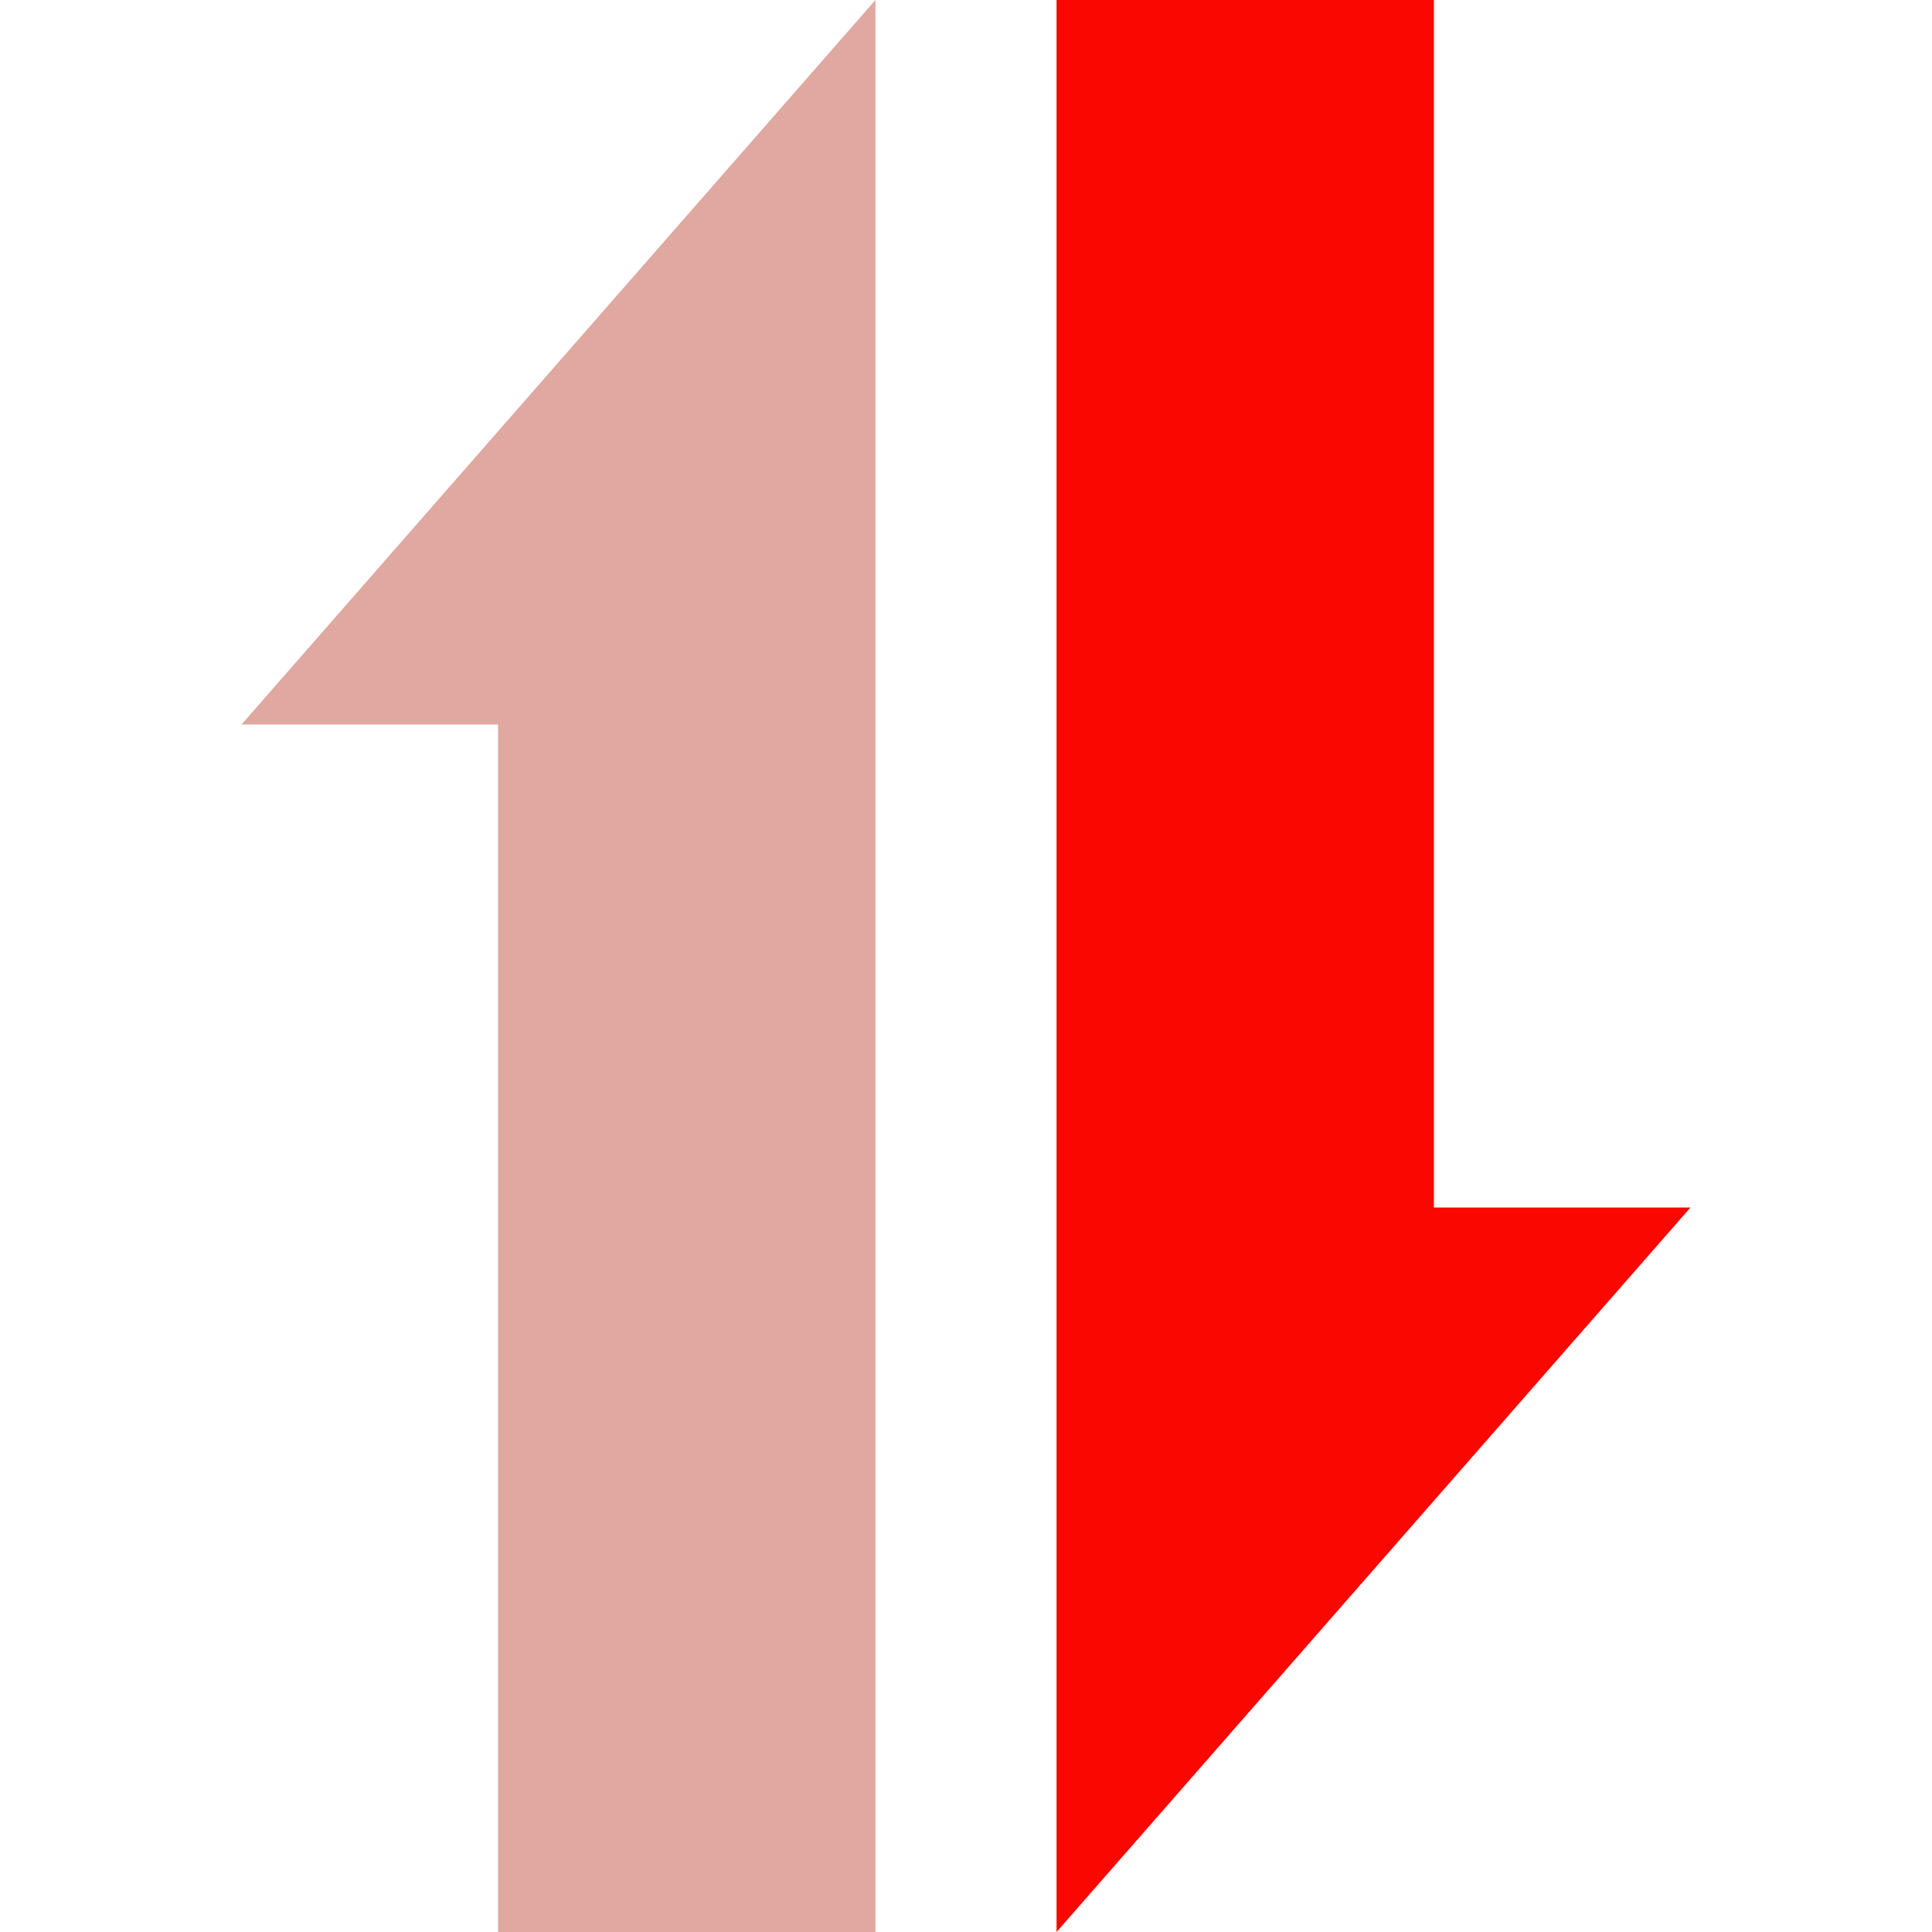
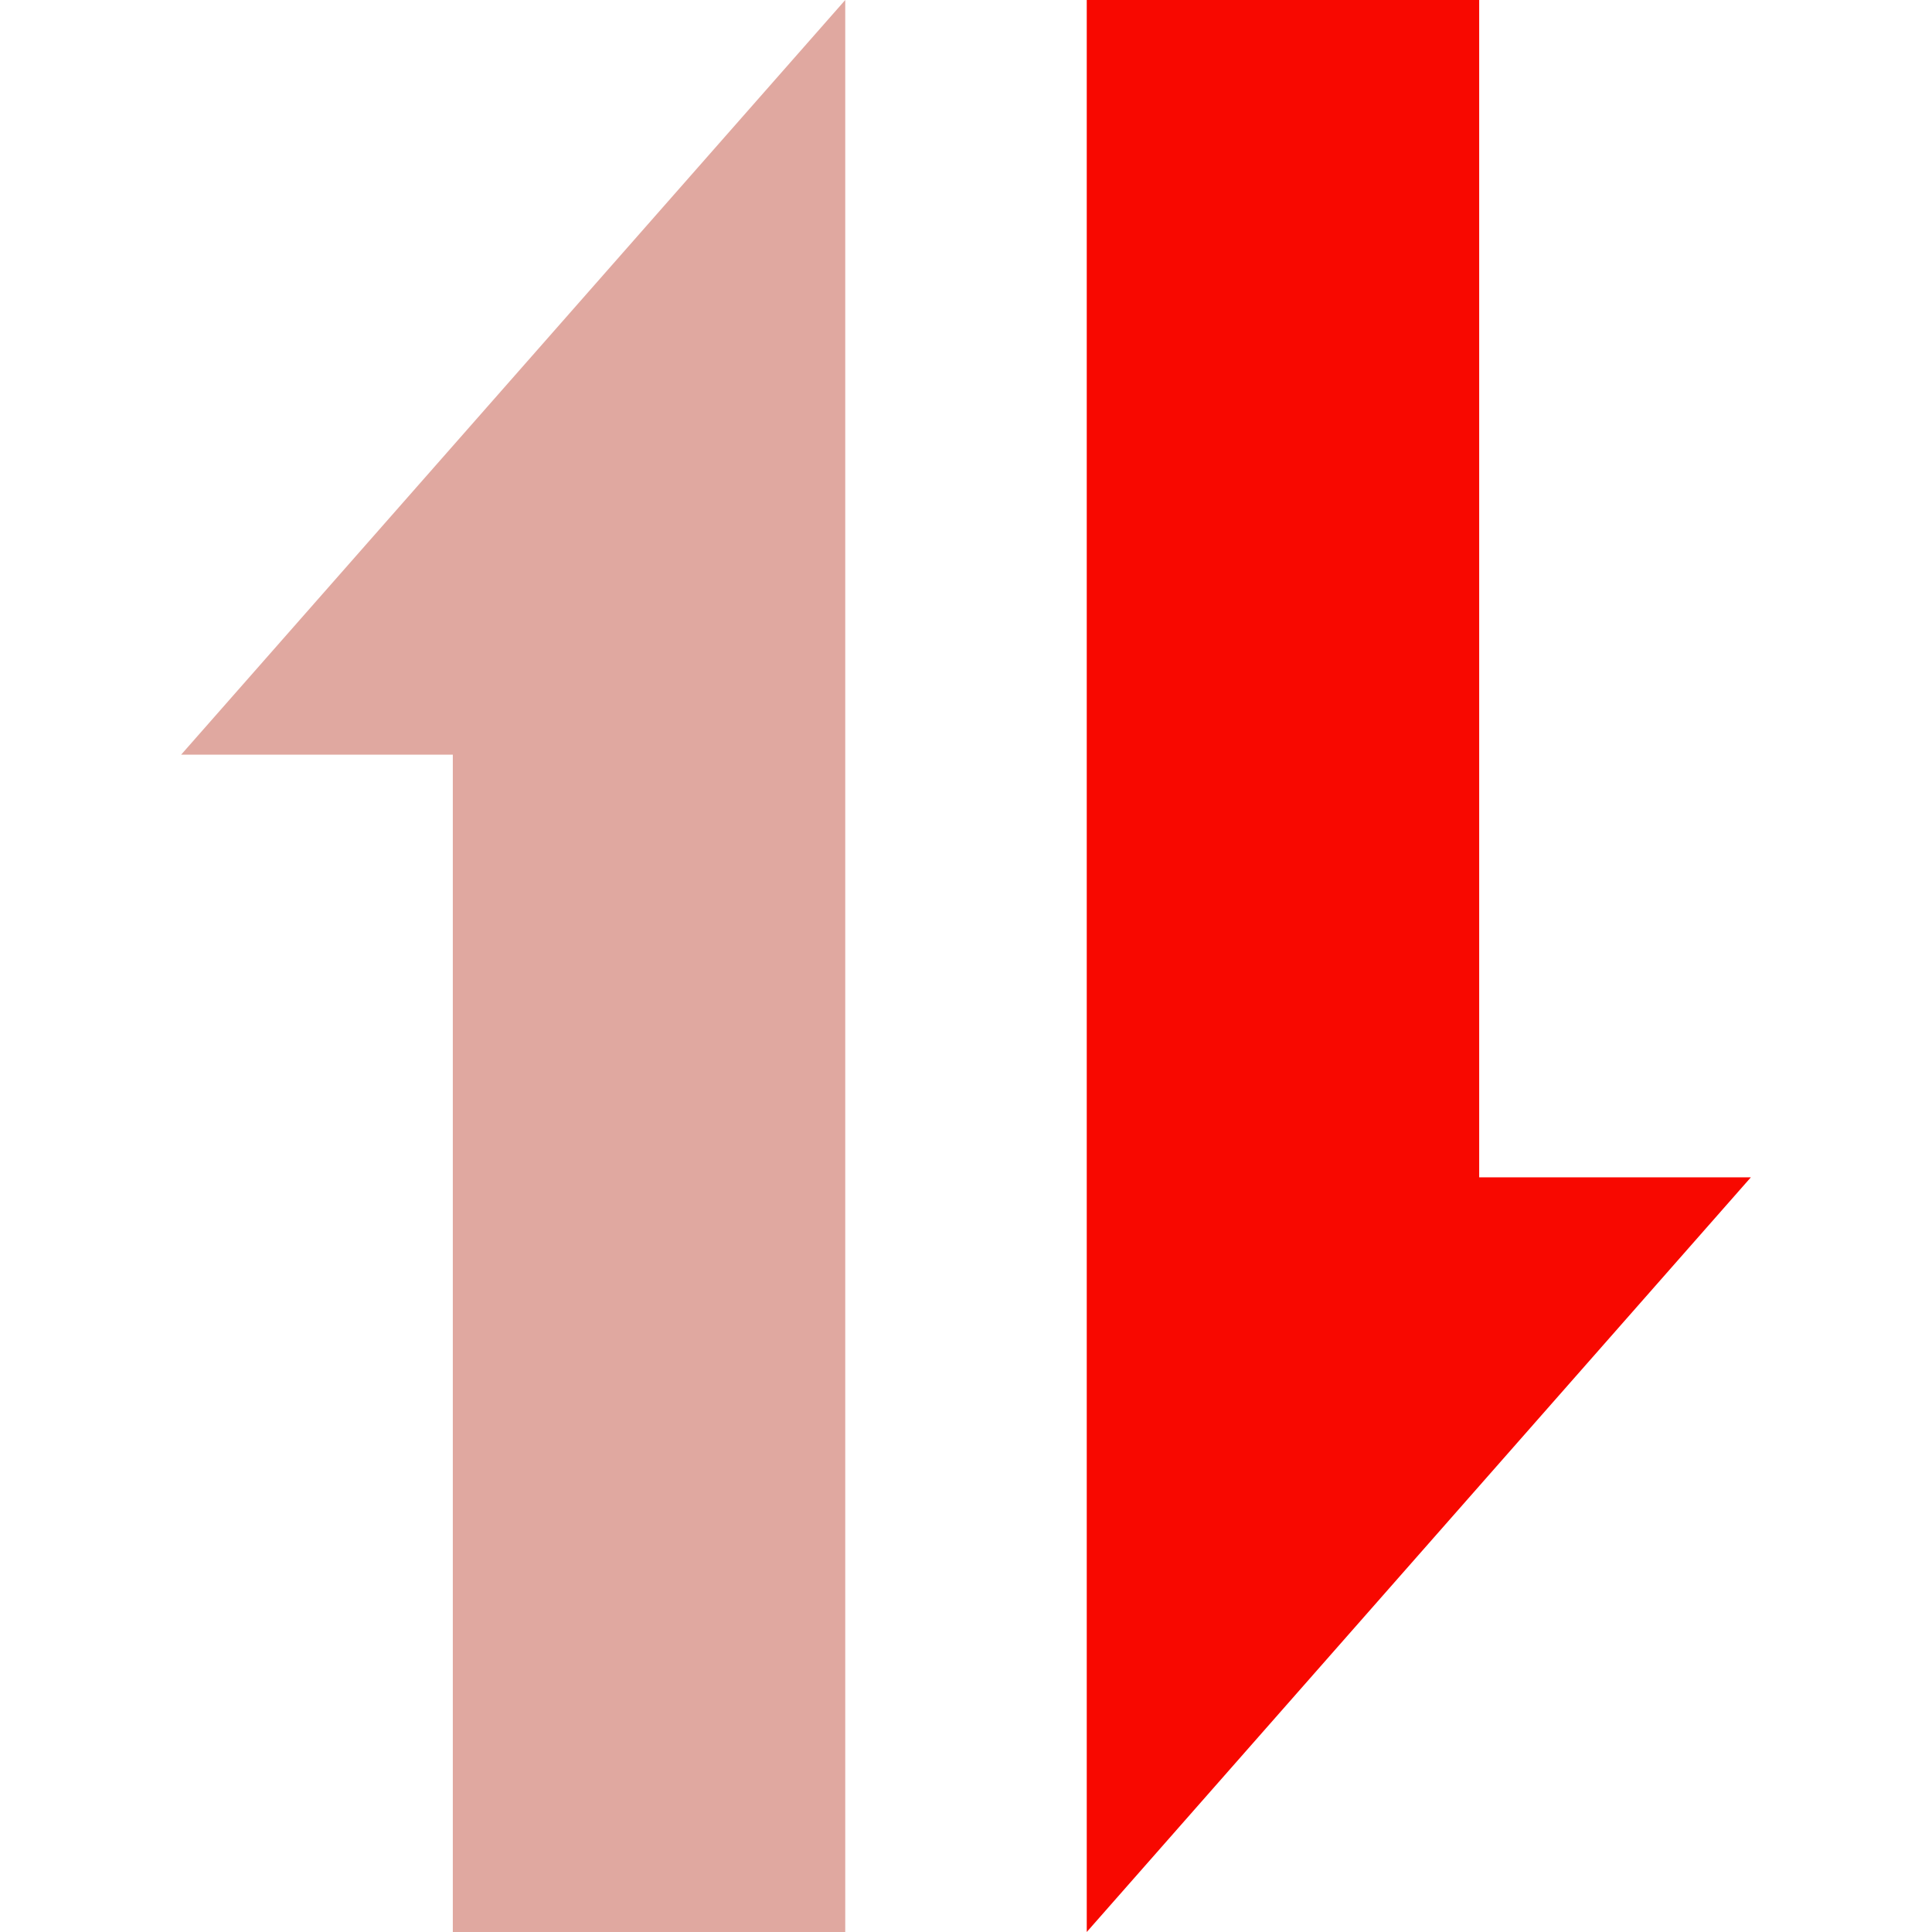
<svg xmlns="http://www.w3.org/2000/svg" width="128" height="128">
  <style type="text/css">
  
  polygon { stroke: none; }
  #active { fill: #f80800; }
  #inactive { fill: #e0a8a0; }
  
 </style>
-   <polygon id="inactive" points="58,0 58,128 33,128 33,48 16,48" />
-   <polygon id="active" points="70,128 70,0 95,0 95,80 112,80" />
+   <polygon id="inactive" points="56,0 56,128 30,128 30,50 12,50" />
+   <polygon id="active" points="72,128 72,0 98,0 98,78 116,78" />
</svg>
